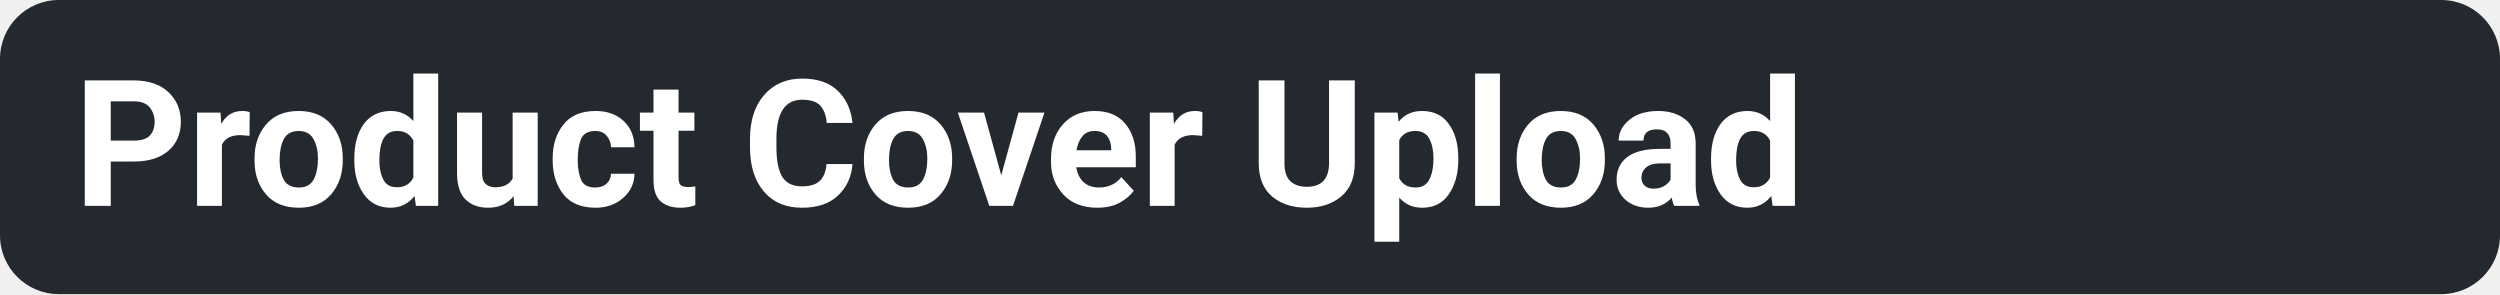
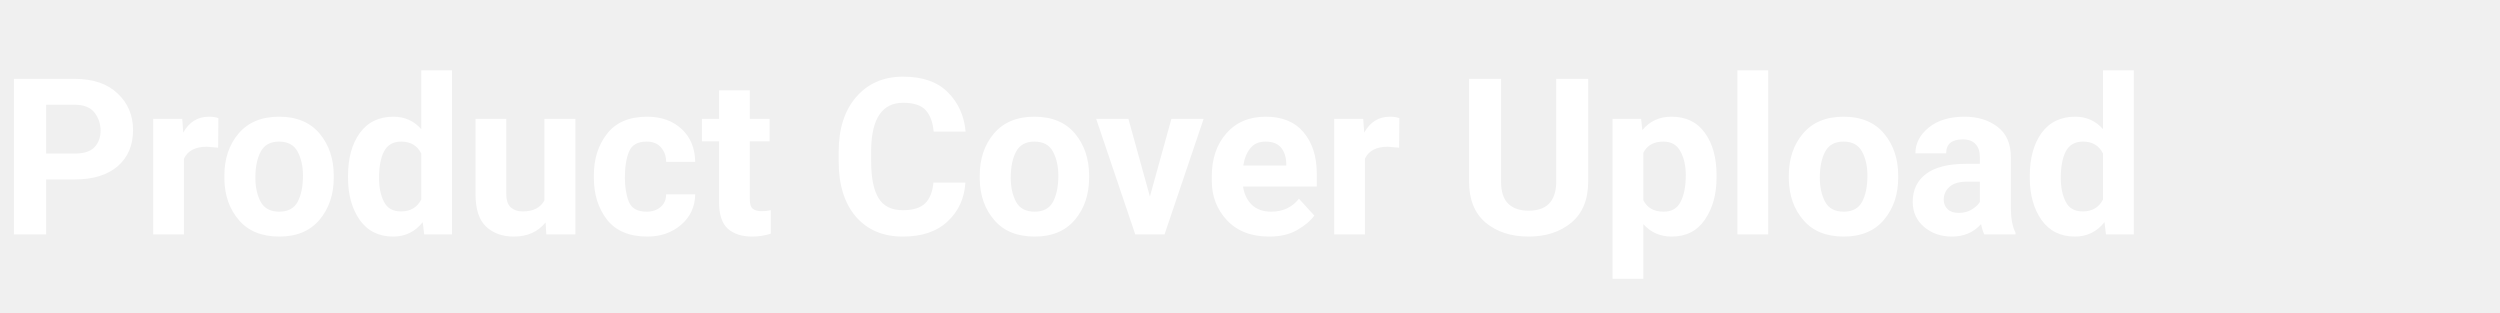
- <svg xmlns="http://www.w3.org/2000/svg" width="170" height="20">
-   <rect width="170" height="20" rx="4" fill="#24292f" />
-   <text x="5" y="14" fill="#ffffff" font-family="Segoe UI, Roboto, Helvetica, Arial, sans-serif" font-size="12" font-weight="bold">Product Cover Upload</text>
+ <svg xmlns="http://www.w3.org/2000/svg" width="160" height="20">
+   <text x="0" y="15" fill="#ffffff" font-family="Segoe UI, Roboto, Helvetica, Arial, sans-serif" font-size="14" font-weight="bold">Product Cover Upload</text>
</svg>
